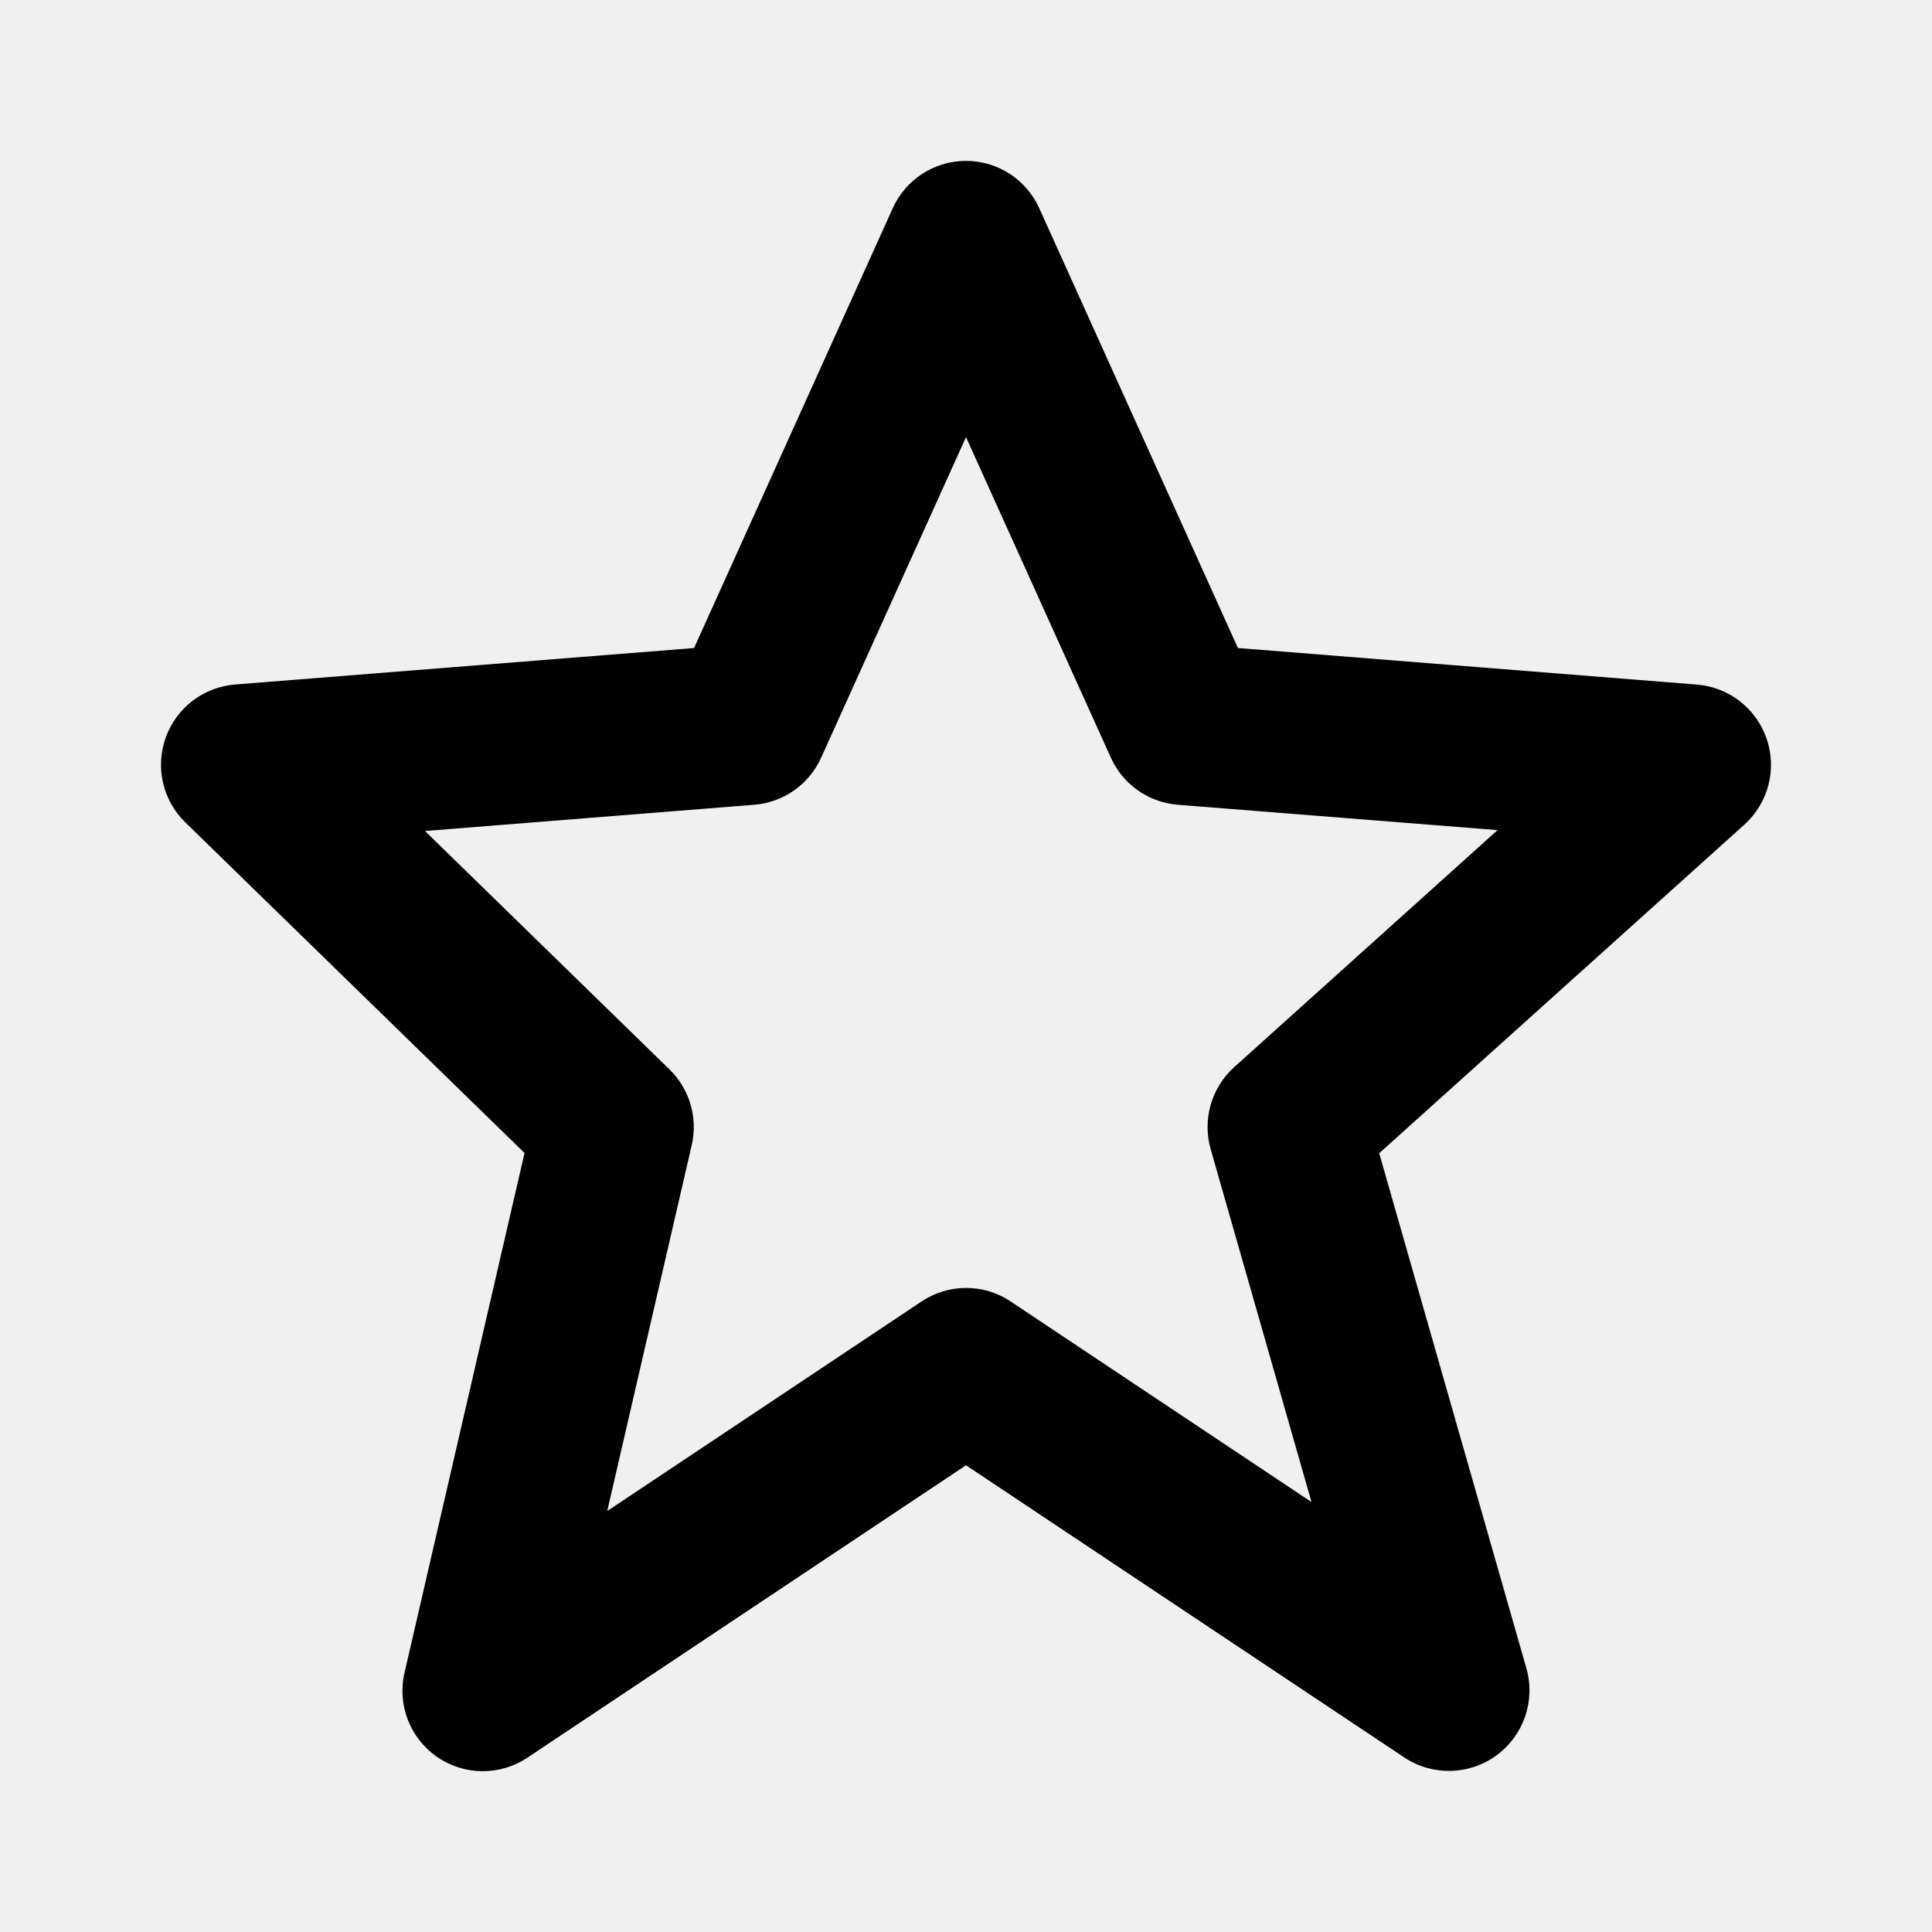
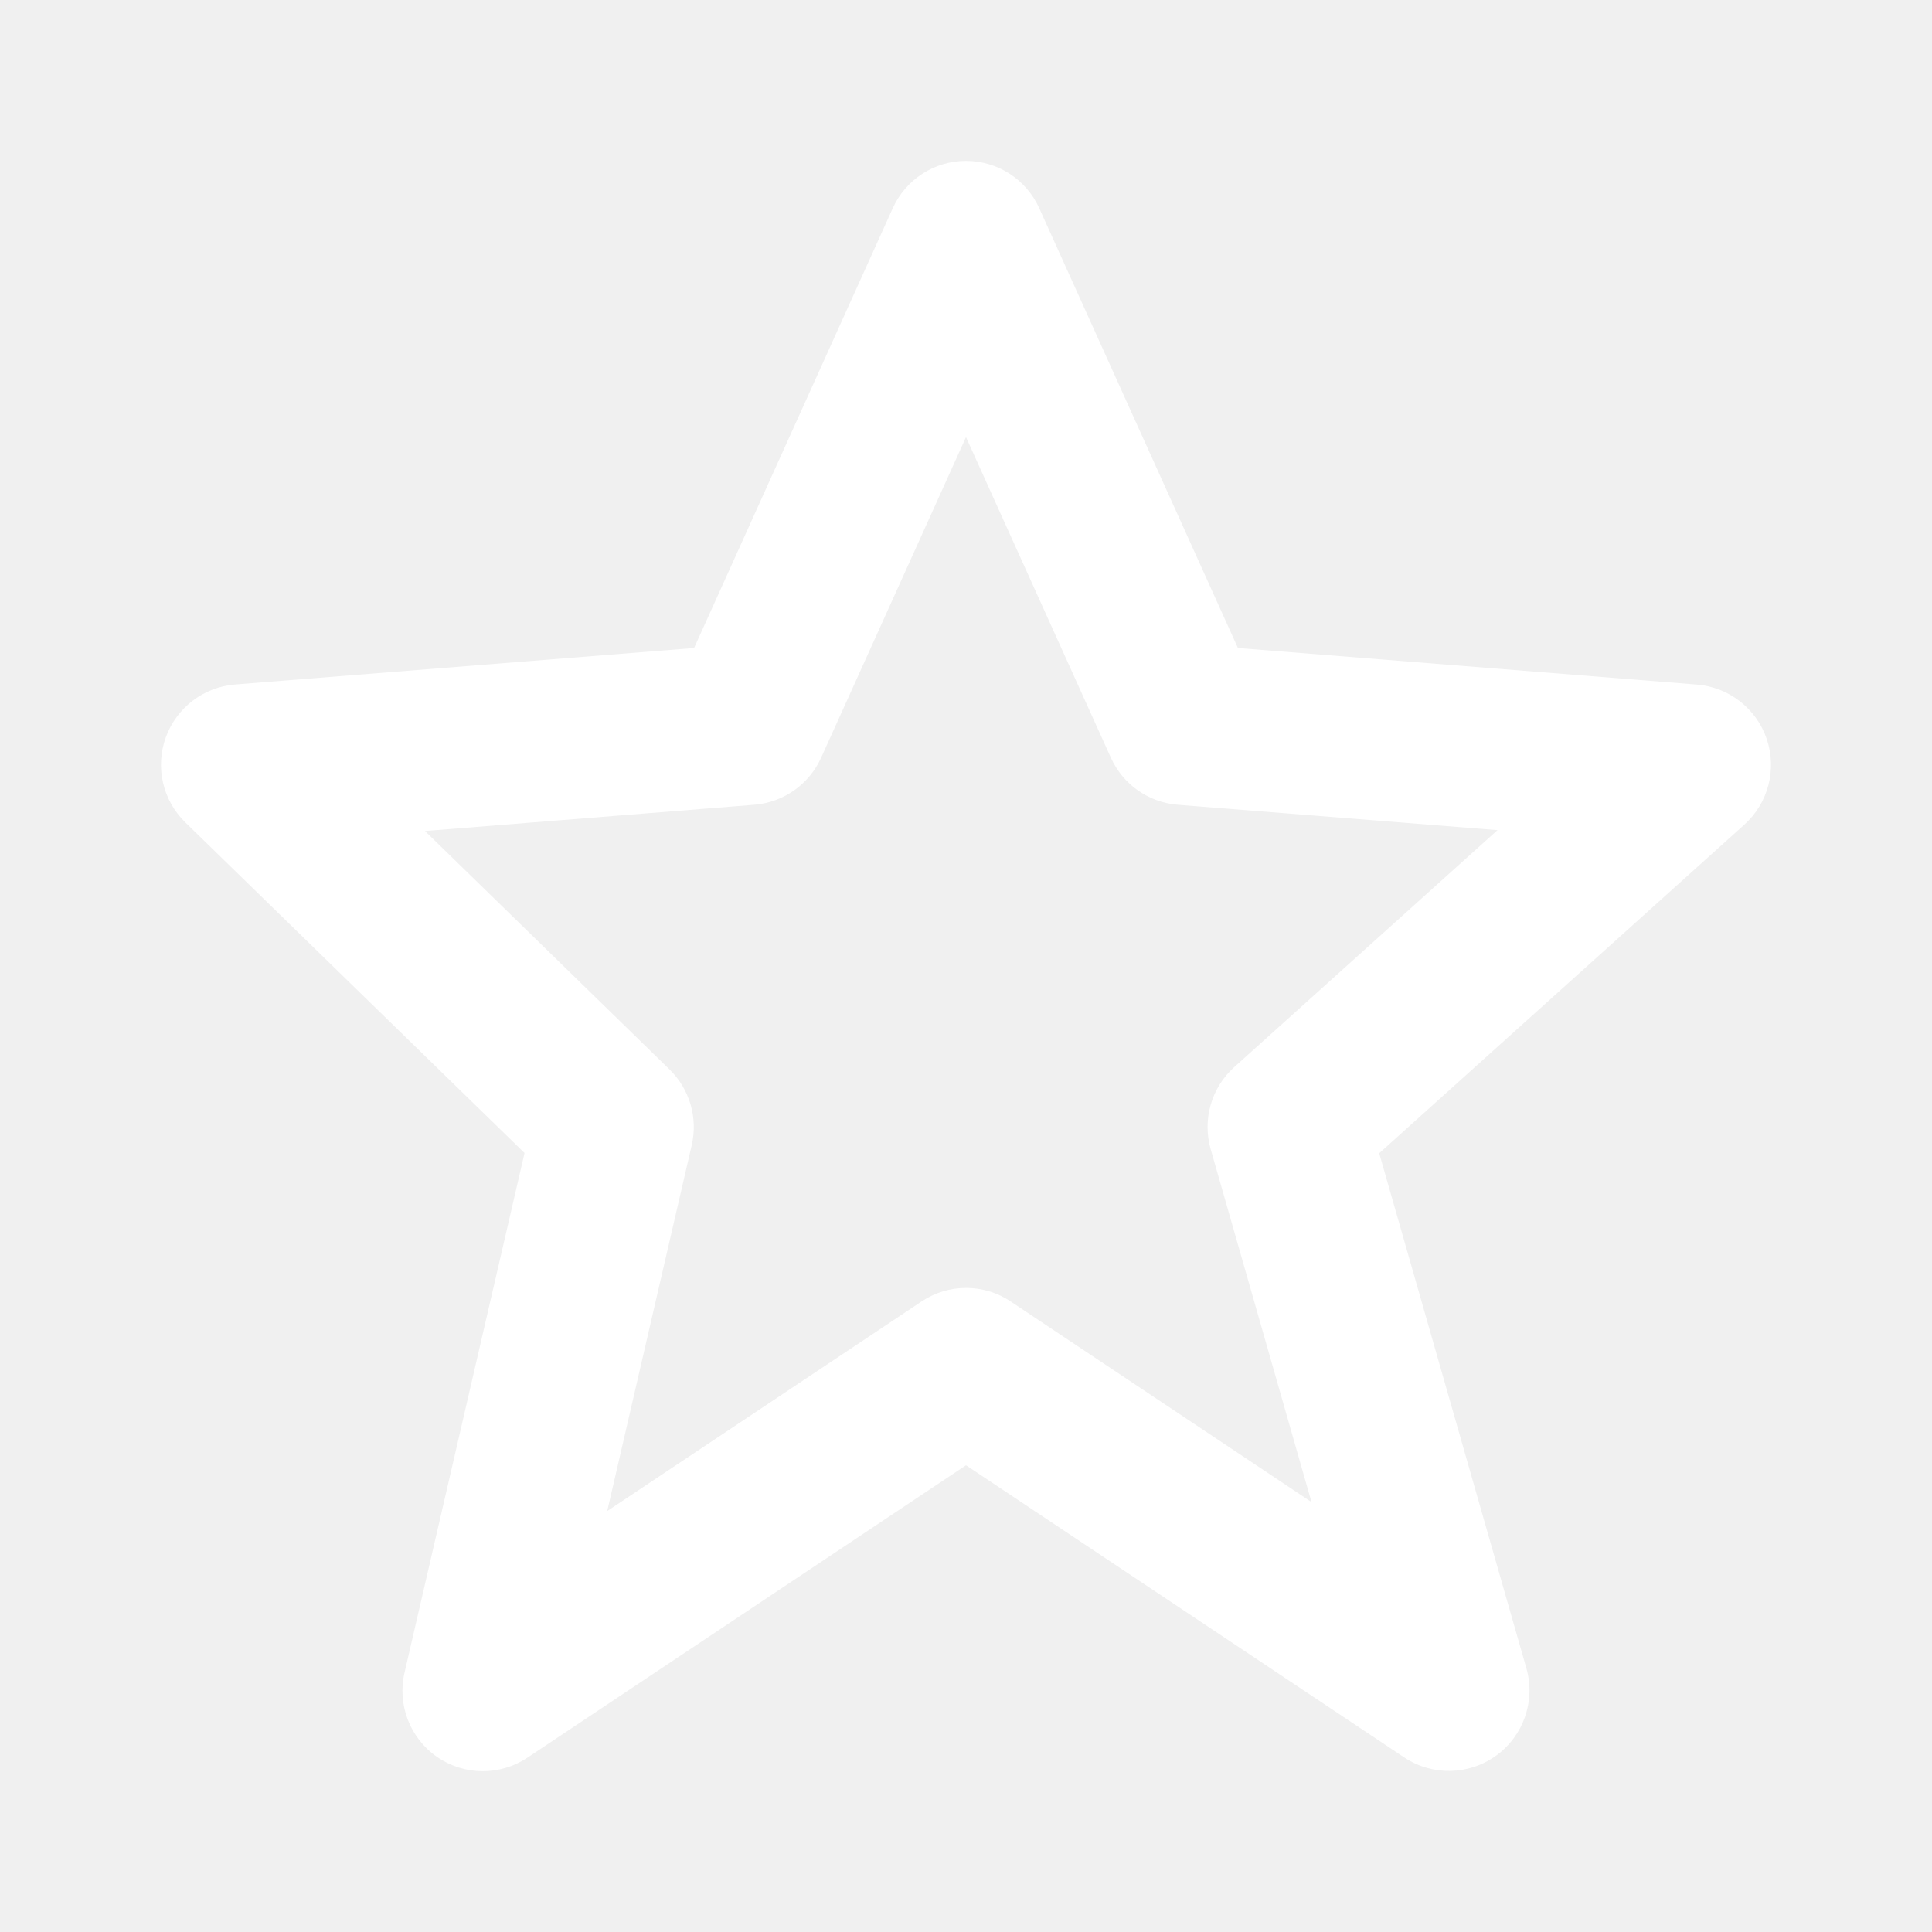
- <svg xmlns="http://www.w3.org/2000/svg" width="24" height="24">
+ <svg xmlns="http://www.w3.org/2000/svg" width="24" height="24" fill="white">
  <path d="m6.516 14.323-1.49 6.452a.998.998 0 0 0 1.529 1.057L12 18.202l5.445 3.63a1.001 1.001 0 0 0 1.517-1.106l-1.829-6.4 4.536-4.082a1 1 0 0 0-.59-1.74l-5.701-.454-2.467-5.461a.998.998 0 0 0-1.822 0L8.622 8.05l-5.701.453a1 1 0 0 0-.619 1.713l4.214 4.107zm2.853-4.326a.998.998 0 0 0 .832-.586L12 5.43l1.799 3.981a.998.998 0 0 0 .832.586l3.972.315-3.271 2.944c-.284.256-.397.65-.293 1.018l1.253 4.385-3.736-2.491a.995.995 0 0 0-1.109 0l-3.904 2.603 1.05-4.546a1 1 0 0 0-.276-.94l-3.038-2.962 4.09-.326z" />
</svg>
